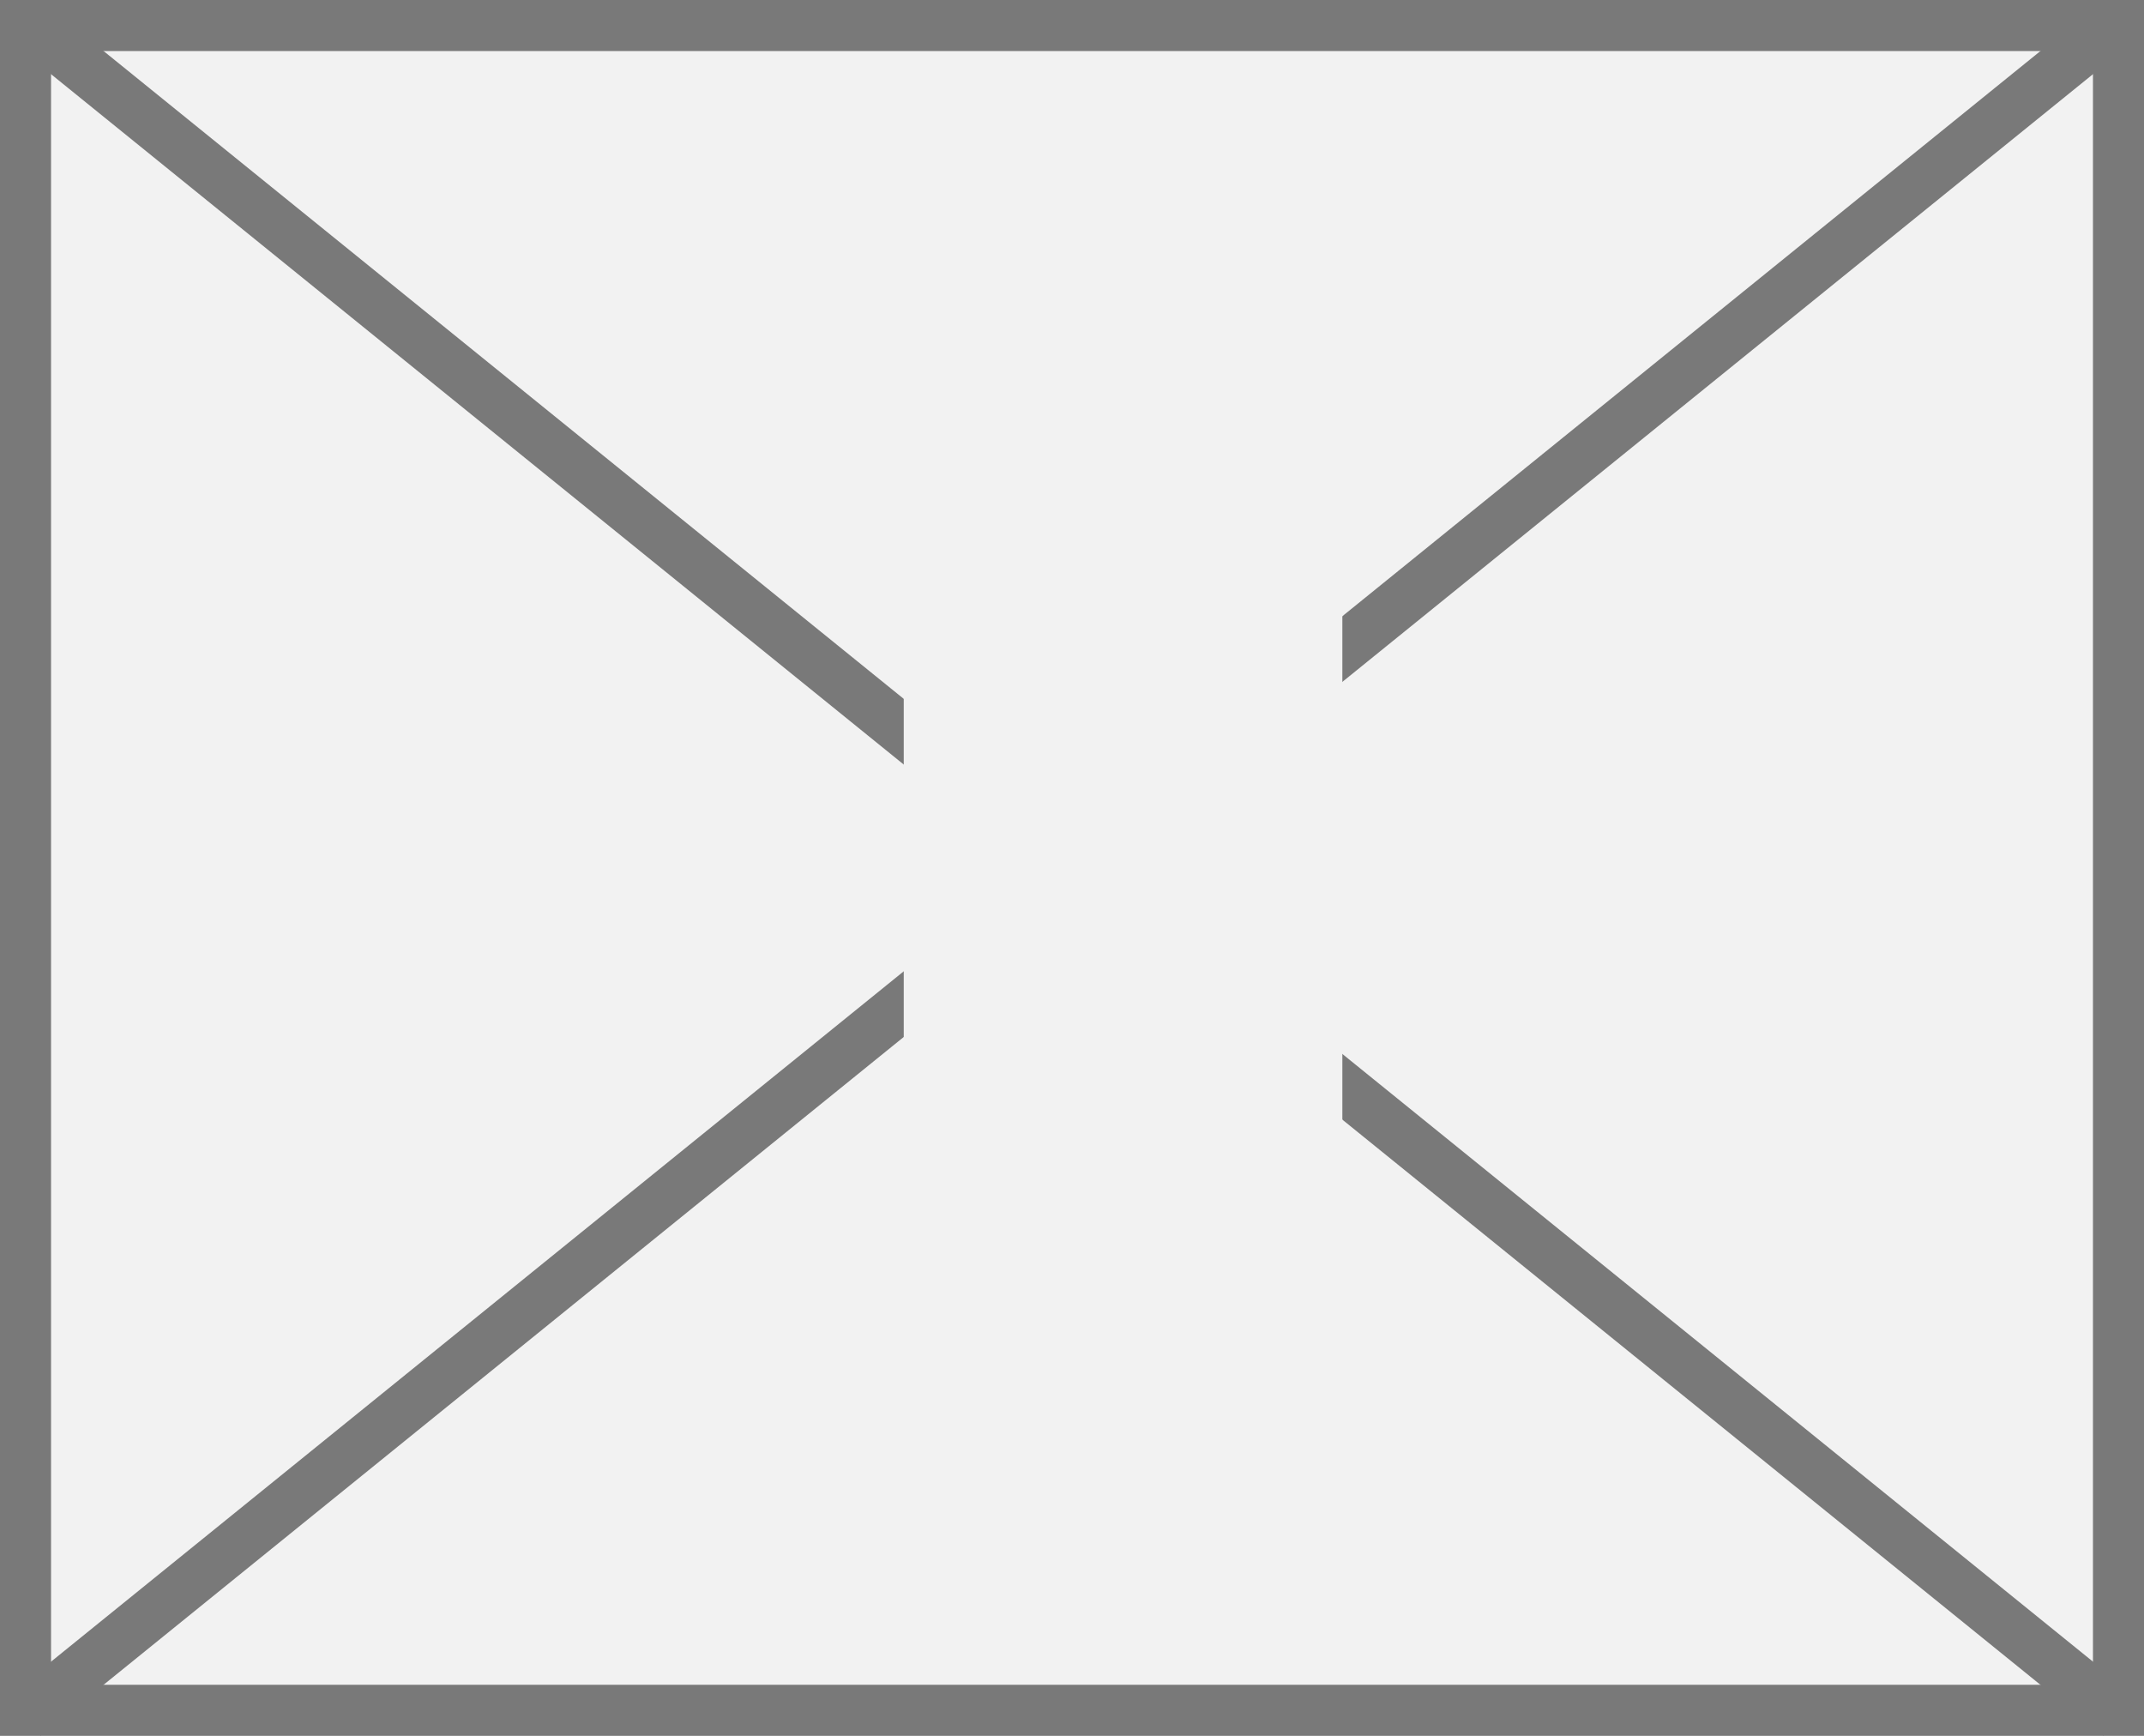
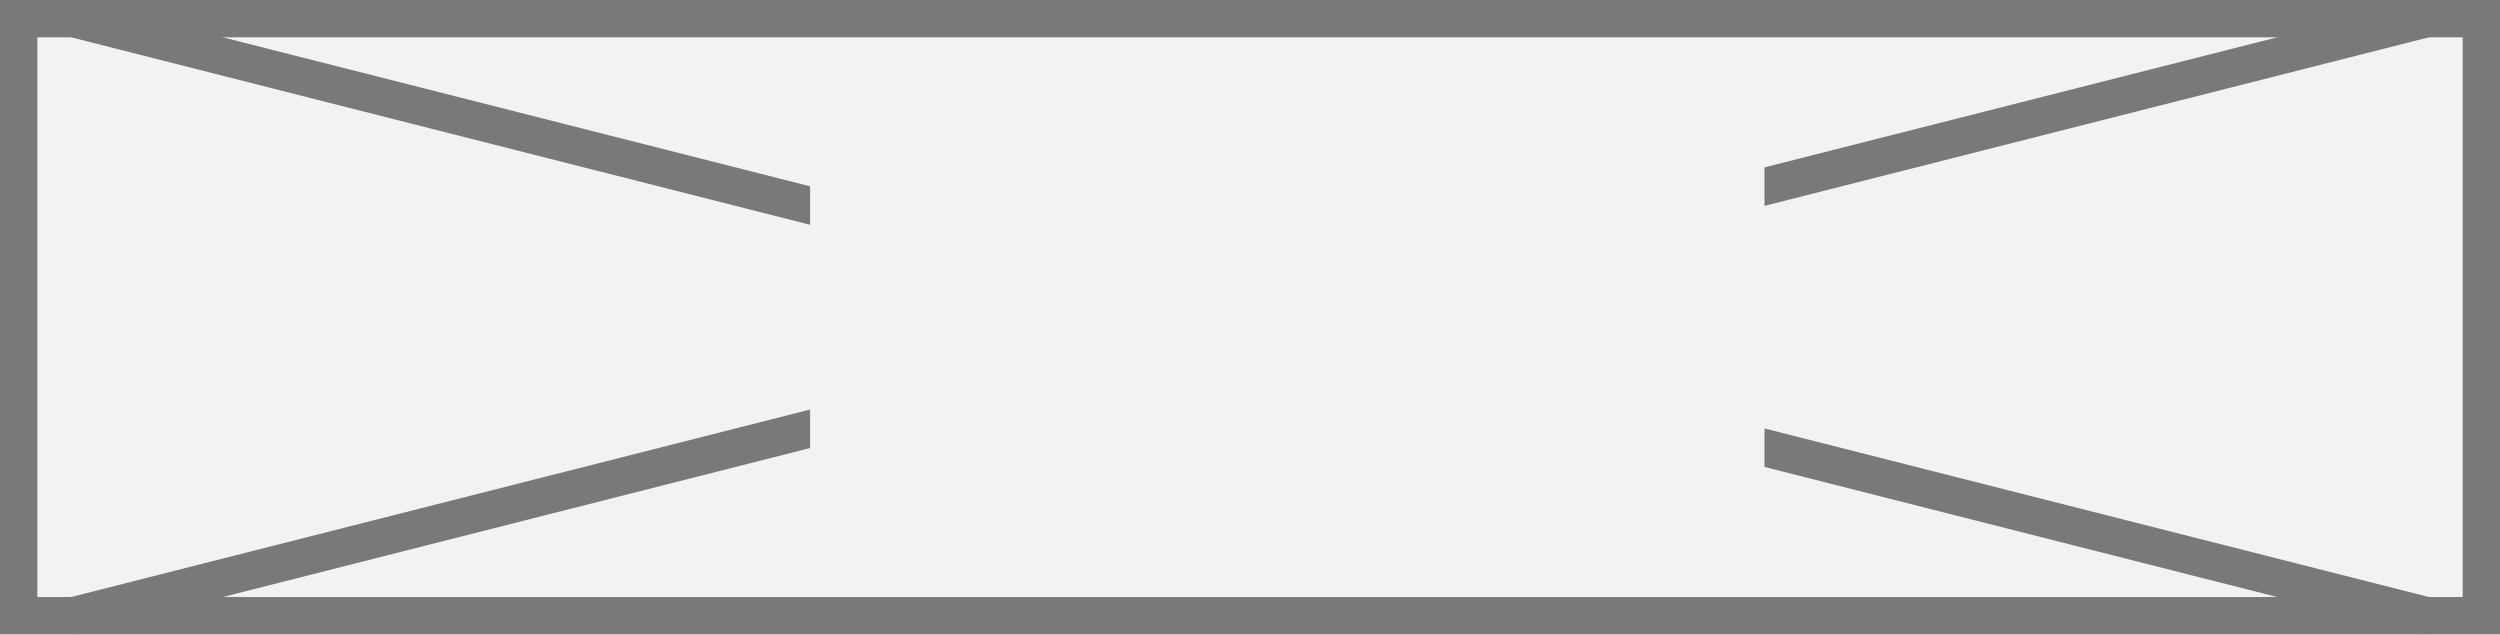
- <svg xmlns="http://www.w3.org/2000/svg" version="1.1" width="42px" height="34px">
+ <svg xmlns="http://www.w3.org/2000/svg" version="1.1" width="67px" height="17px">
  <defs>
-     <mask fill="white" id="clip53">
-       <path d="M 387.704 1280  L 396.296 1280  L 396.296 1299  L 387.704 1299  Z M 370 1271  L 412 1271  L 412 1305  L 370 1305  Z " fill-rule="evenodd" />
+     <mask fill="white" id="clip49">
+       <path d="M 301.711 1022  L 327.289 1022  L 327.289 1041  L 301.711 1041  Z M 280 1022  L 347 1022  L 347 1039  L 280 1039  Z " fill-rule="evenodd" />
    </mask>
  </defs>
-   <g transform="matrix(1 0 0 1 -370 -1271 )">
-     <path d="M 370.5 1271.5  L 411.5 1271.5  L 411.5 1304.5  L 370.5 1304.5  L 370.5 1271.5  Z " fill-rule="nonzero" fill="#f2f2f2" stroke="none" />
-     <path d="M 370.5 1271.5  L 411.5 1271.5  L 411.5 1304.5  L 370.5 1304.5  L 370.5 1271.5  Z " stroke-width="1" stroke="#797979" fill="none" />
-     <path d="M 370.48 1271.389  L 411.52 1304.611  M 411.52 1271.389  L 370.48 1304.611  " stroke-width="1" stroke="#797979" fill="none" mask="url(#clip53)" />
+   <g transform="matrix(1 0 0 1 -280 -1022 )">
+     <path d="M 280.5 1022.5  L 346.5 1022.5  L 346.5 1038.5  L 280.5 1038.5  L 280.5 1022.5  Z " fill-rule="nonzero" fill="#f2f2f2" stroke="none" />
+     <path d="M 280.5 1022.5  L 346.5 1022.5  L 346.5 1038.5  L 280.5 1038.5  L 280.5 1022.5  Z " stroke-width="1" stroke="#797979" fill="none" />
+     <path d="M 281.91 1022.485  L 345.09 1038.515  M 345.09 1022.485  L 281.91 1038.515  " stroke-width="1" stroke="#797979" fill="none" mask="url(#clip49)" />
  </g>
</svg>
